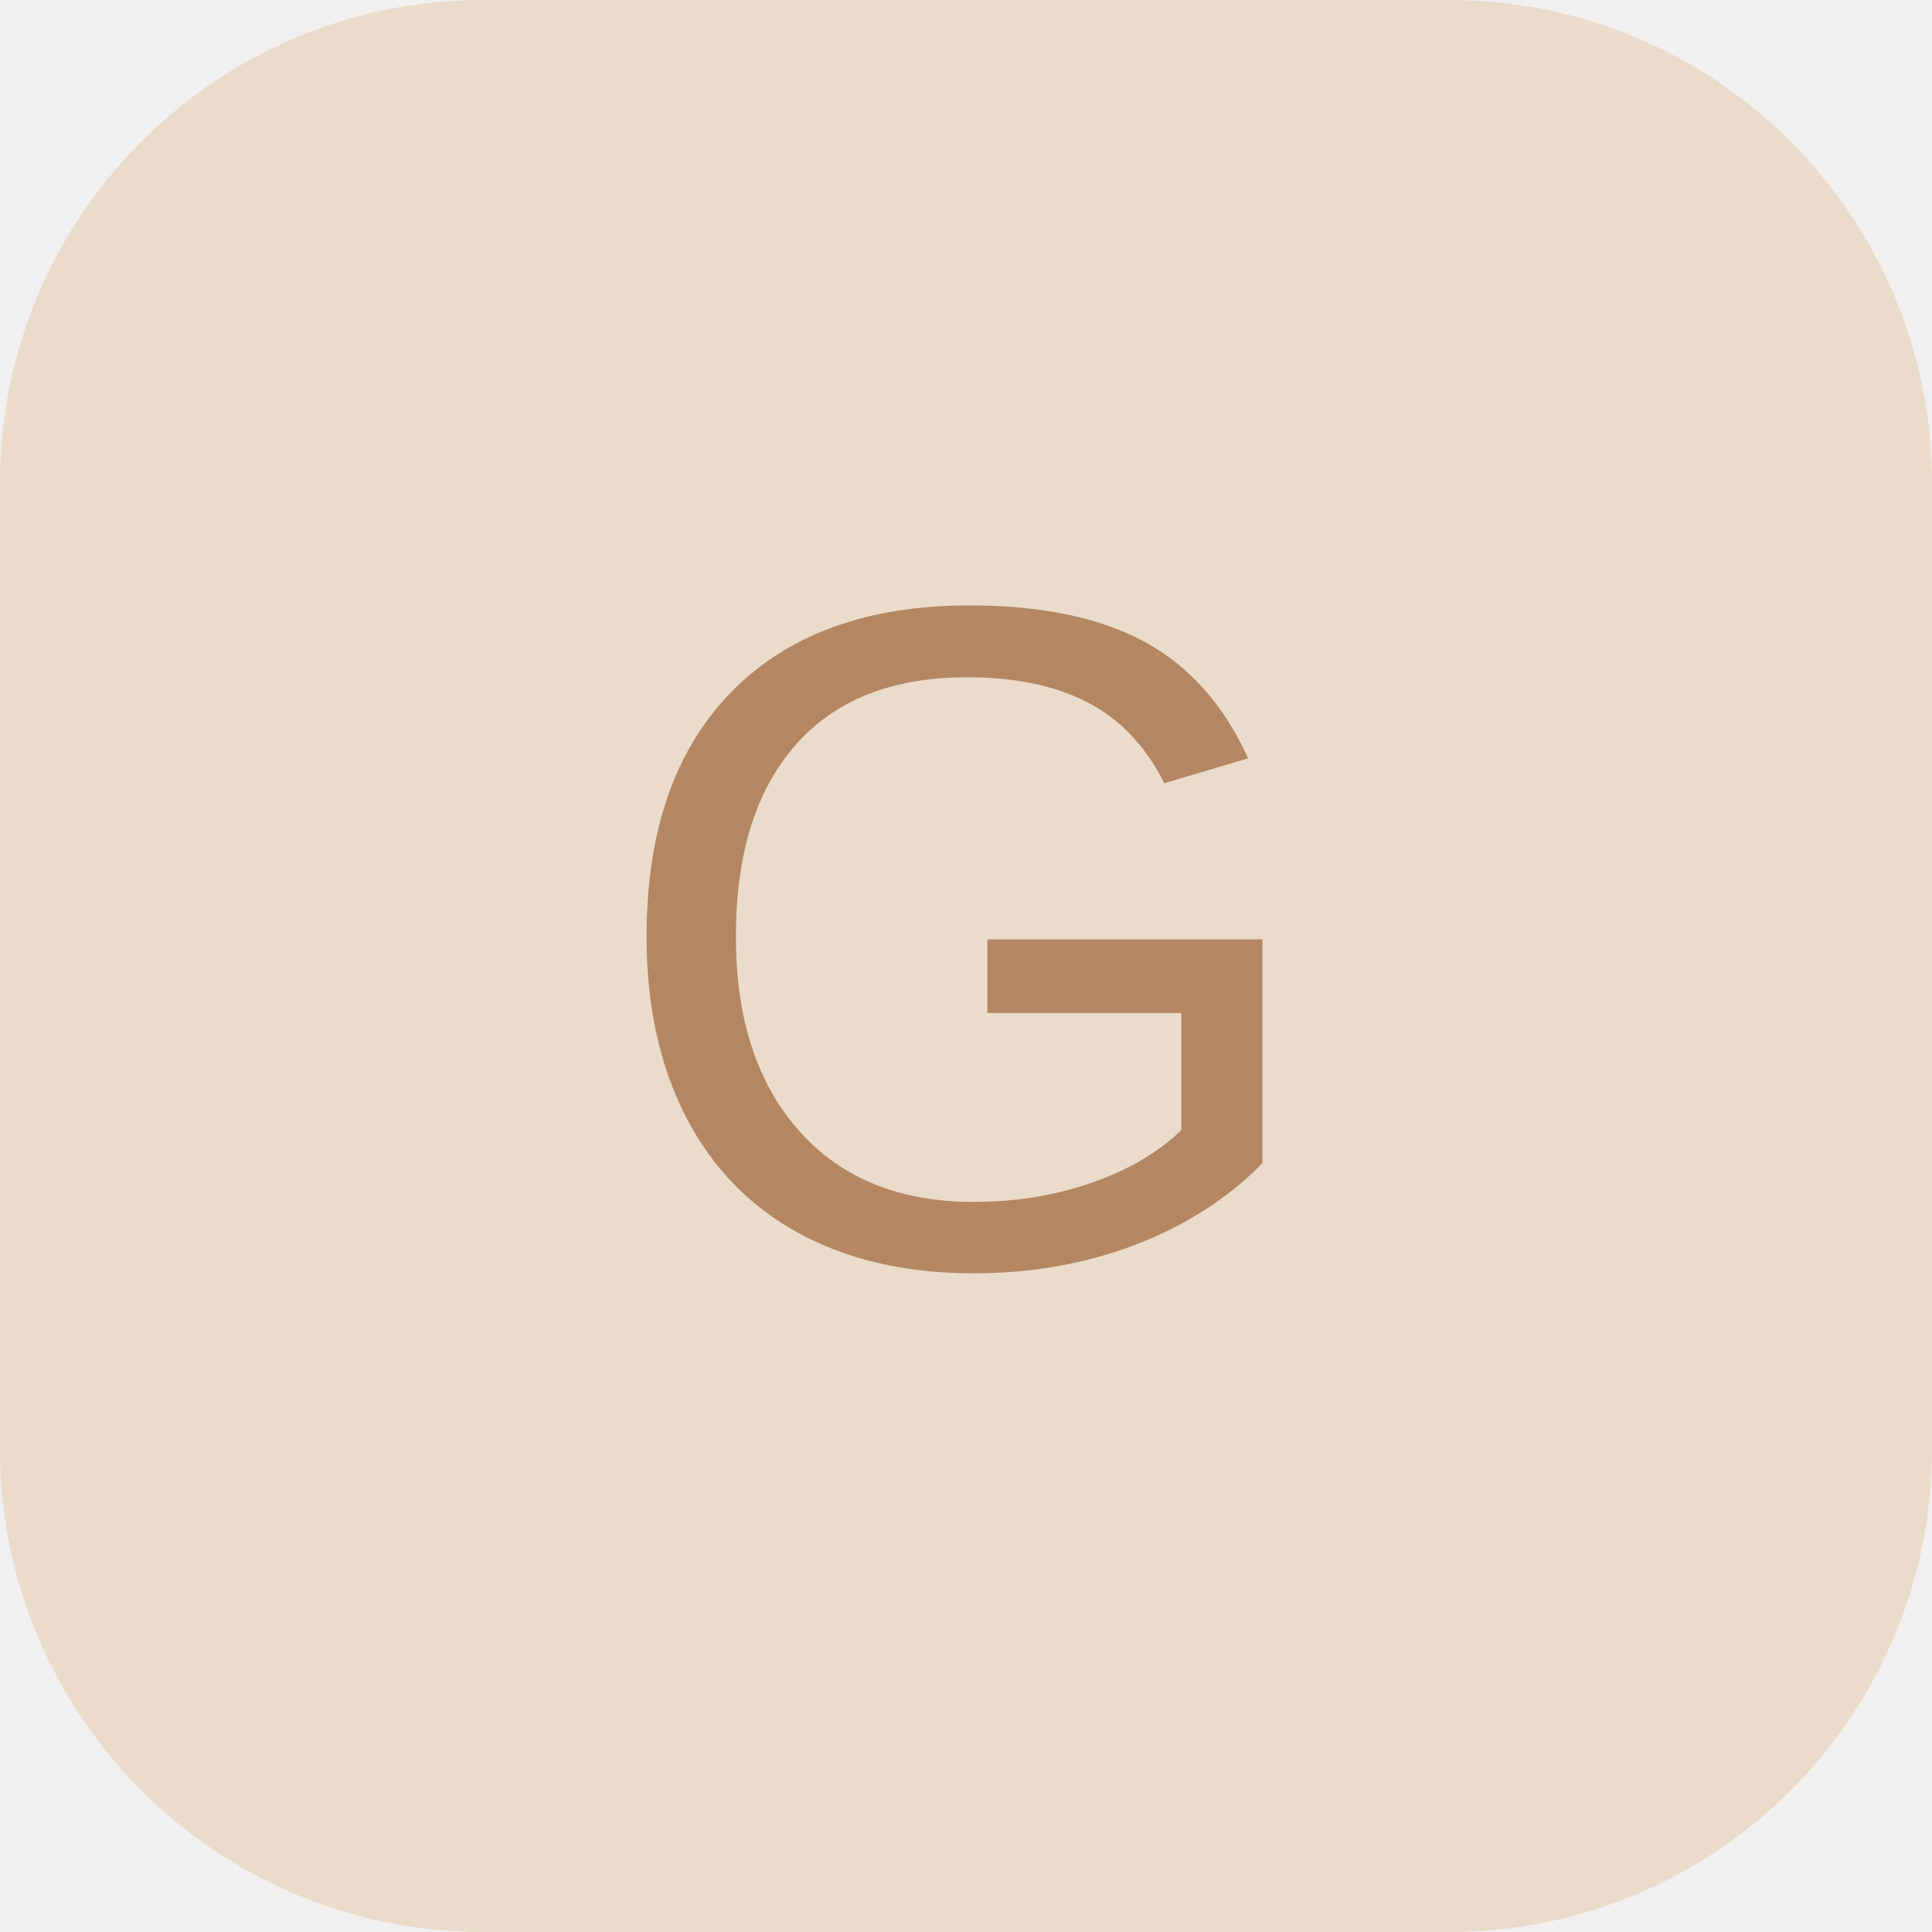
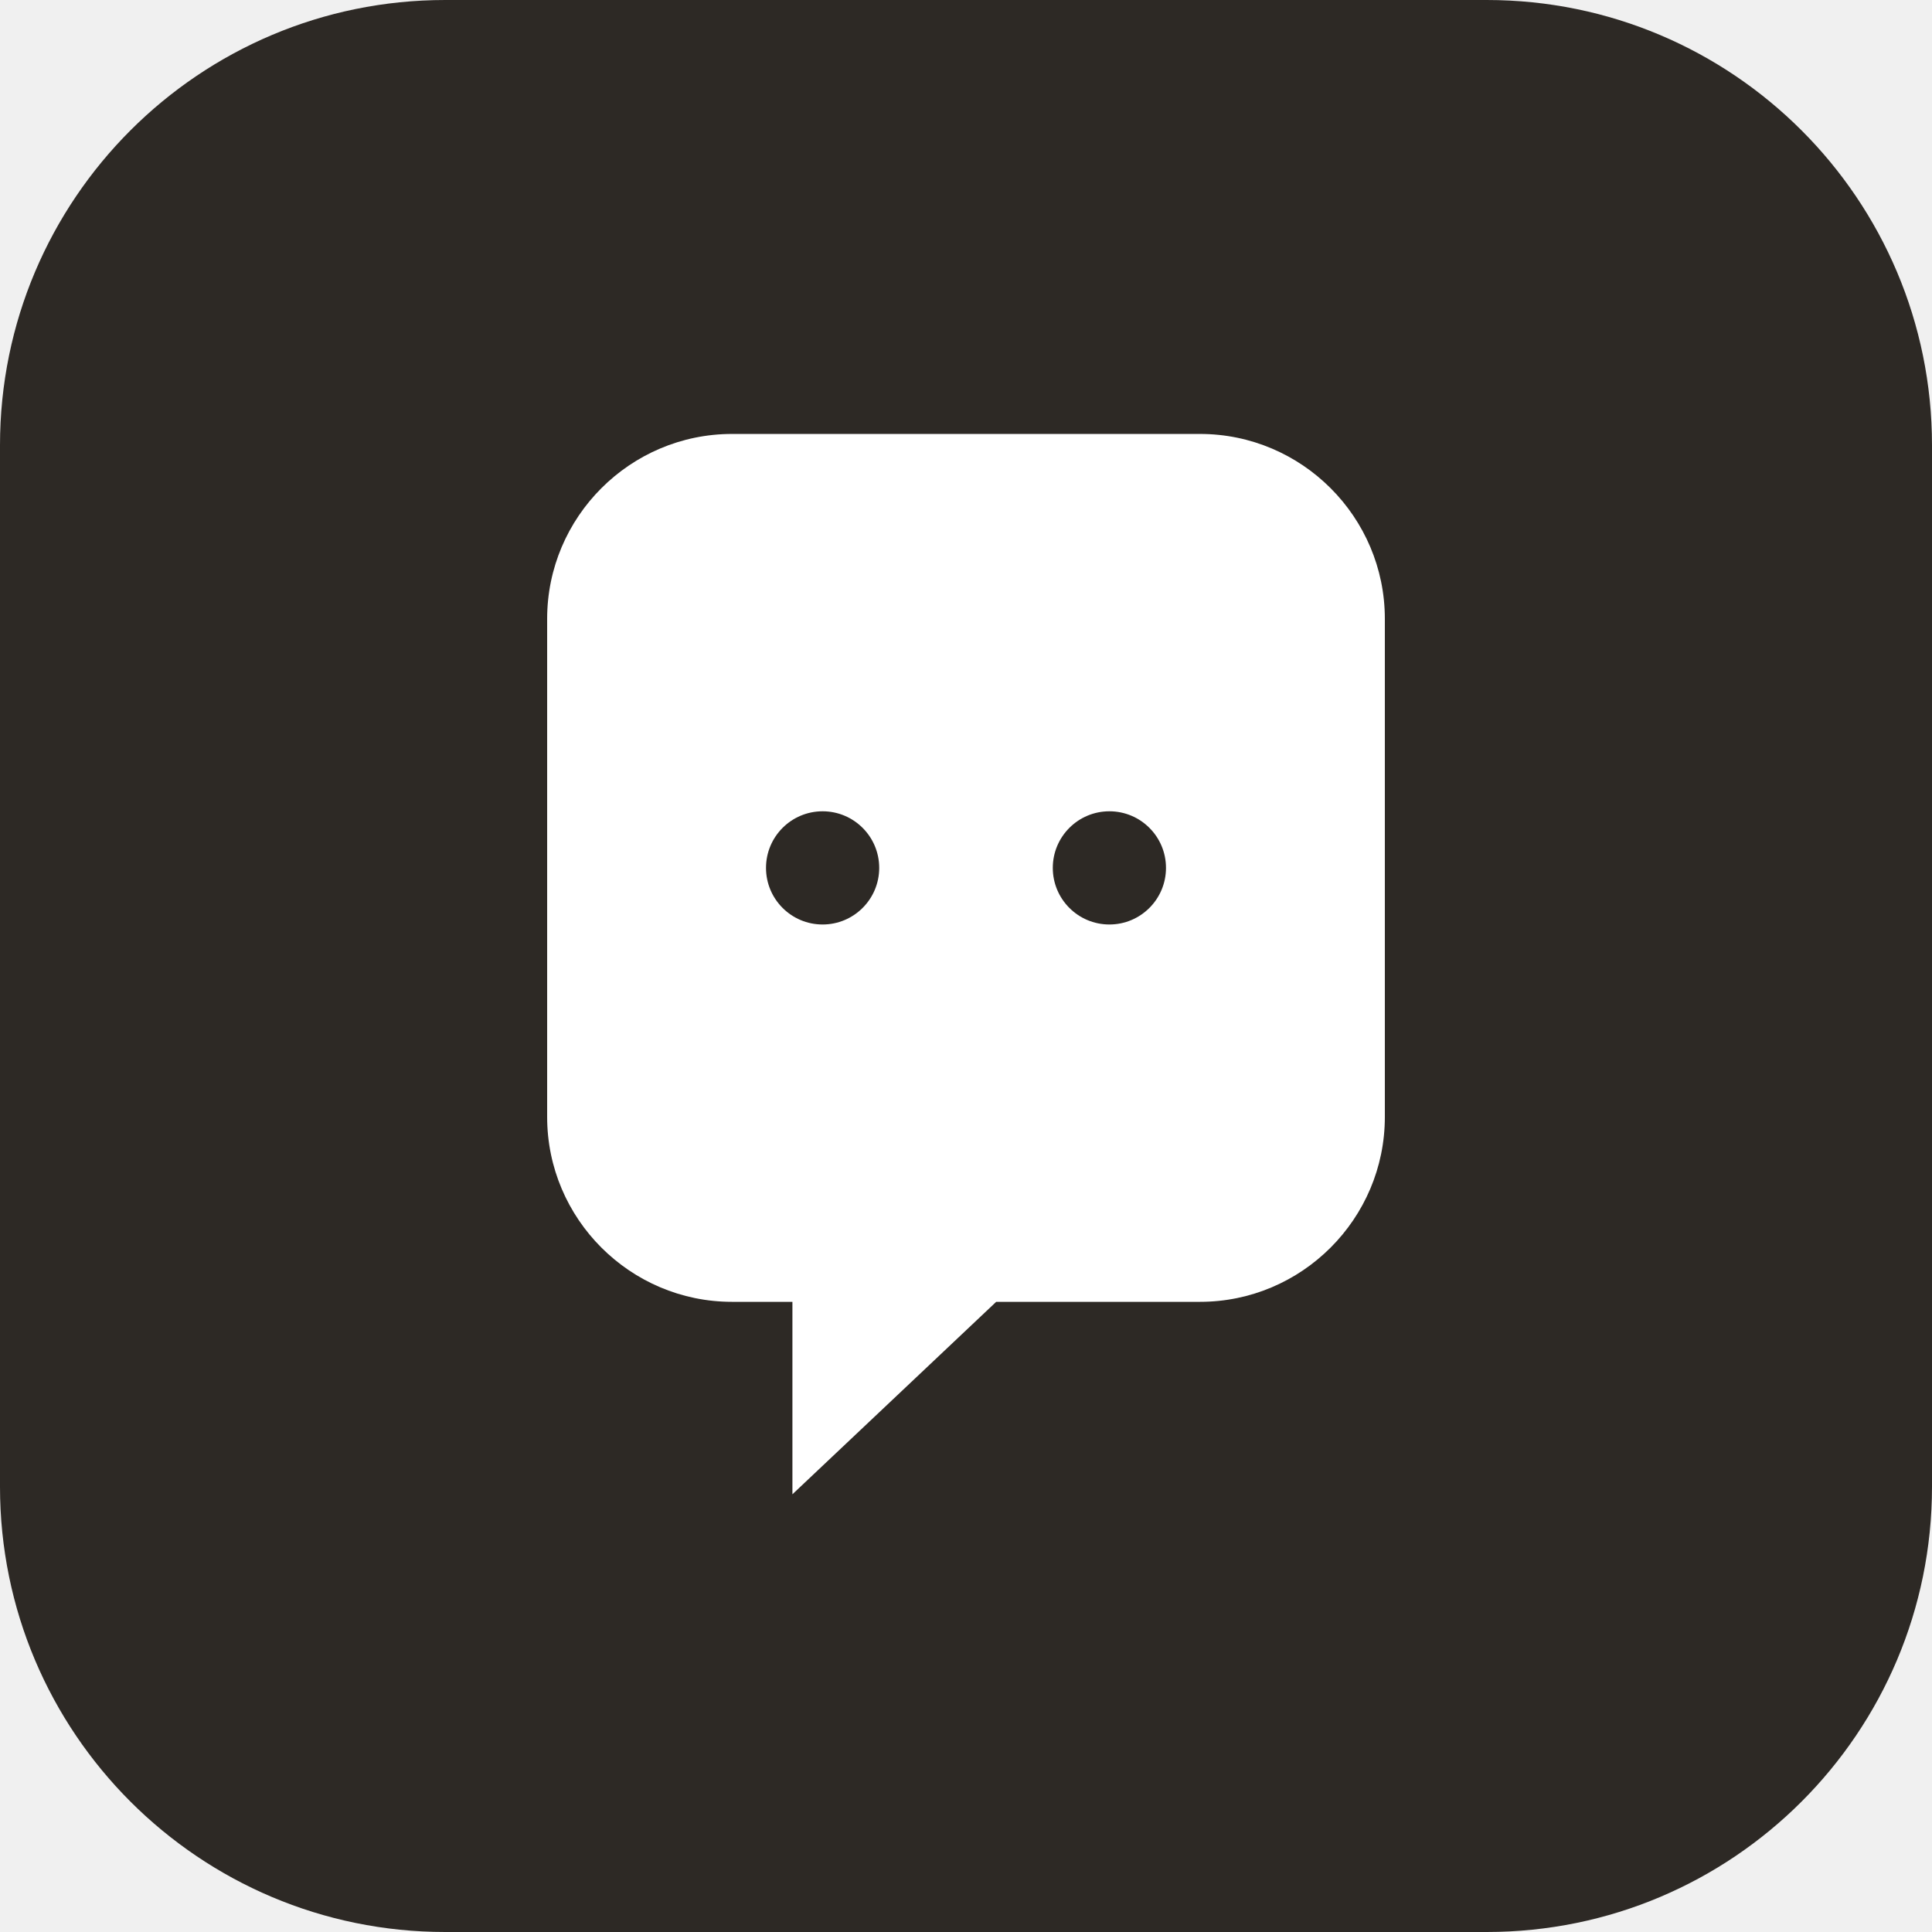
<svg xmlns="http://www.w3.org/2000/svg" viewBox="0 0 512 512">
-   <rect width="512" height="512" rx="128" fill="#eadbcb" />
-   <text x="256" y="335" text-anchor="middle" font-family="Arial" font-size="250" fill="#b48762">G</text>
+   <rect width="512" height="512" rx="118" fill="#2d2925" />
+   <path d="M145 164c0-27 22-49 49-49h124c27 0 49 22 49 49v132c0 27-22 49-49 49h-54l-54 51v-51h-16c-27 0-49-22-49-49V164z" fill="#fff" />
+   <circle cx="218" cy="230" r="15" fill="#2d2925" />
+   <circle cx="294" cy="230" r="15" fill="#2d2925" />
</svg>
